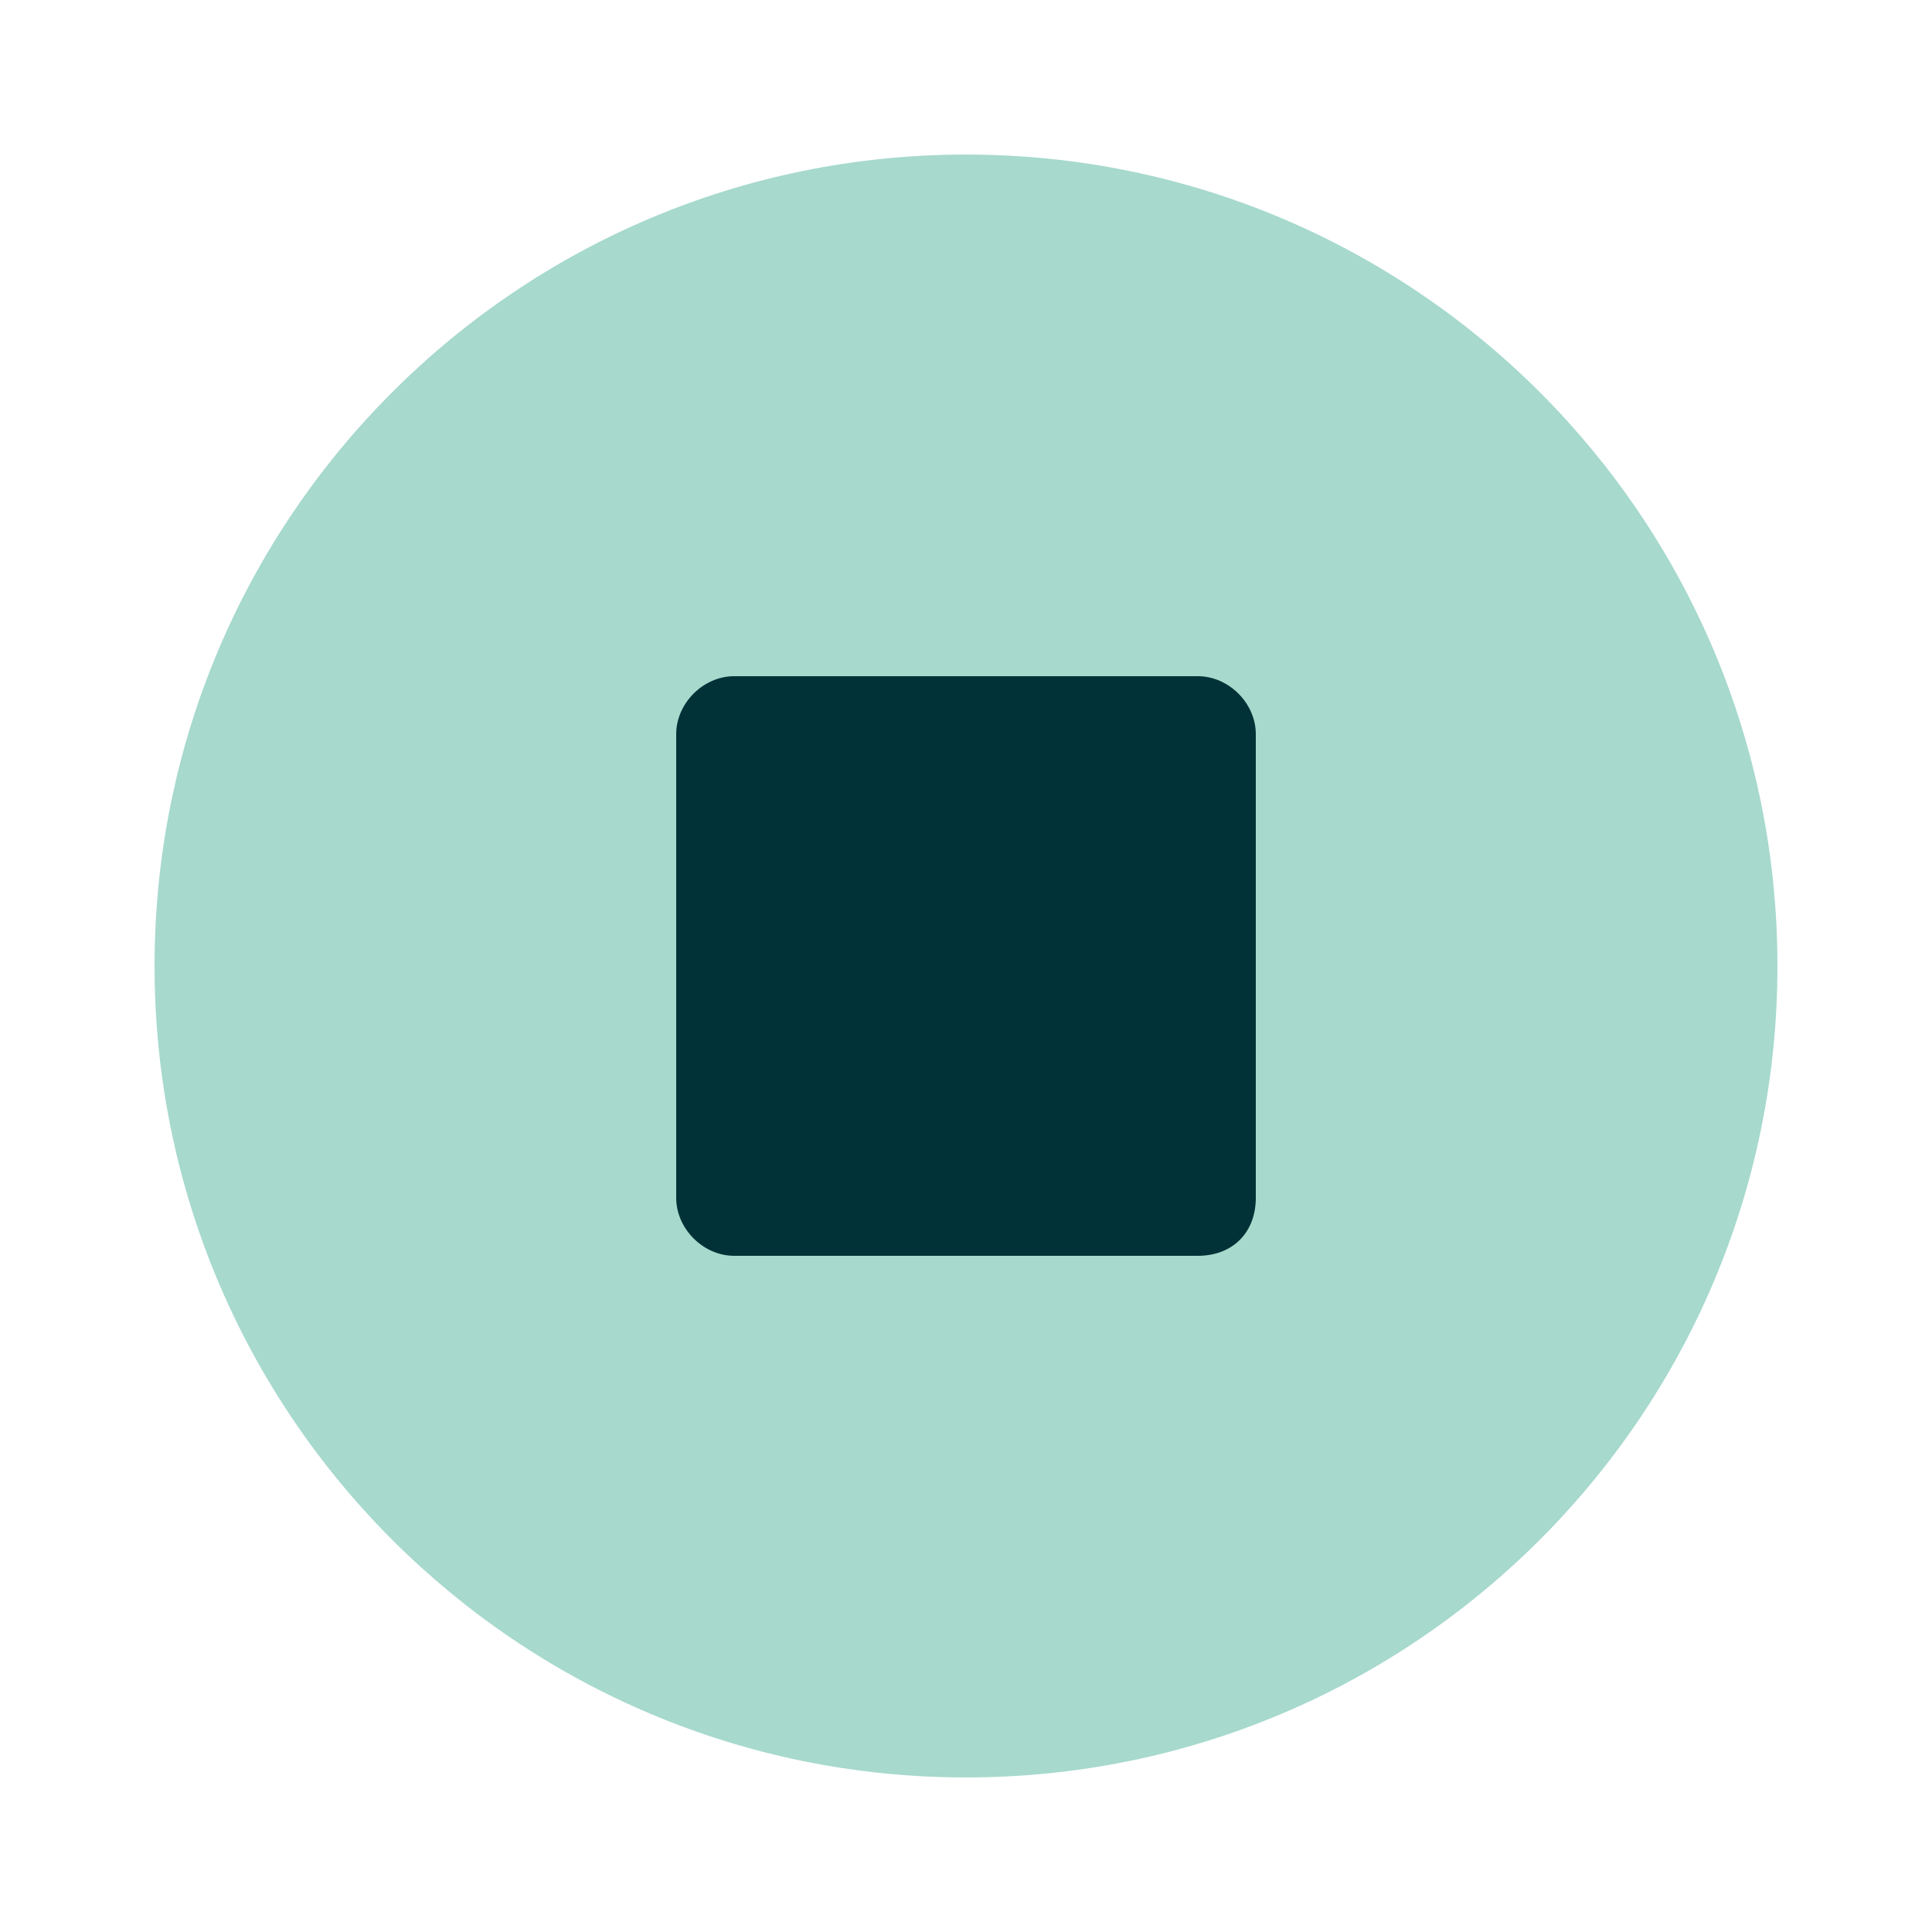
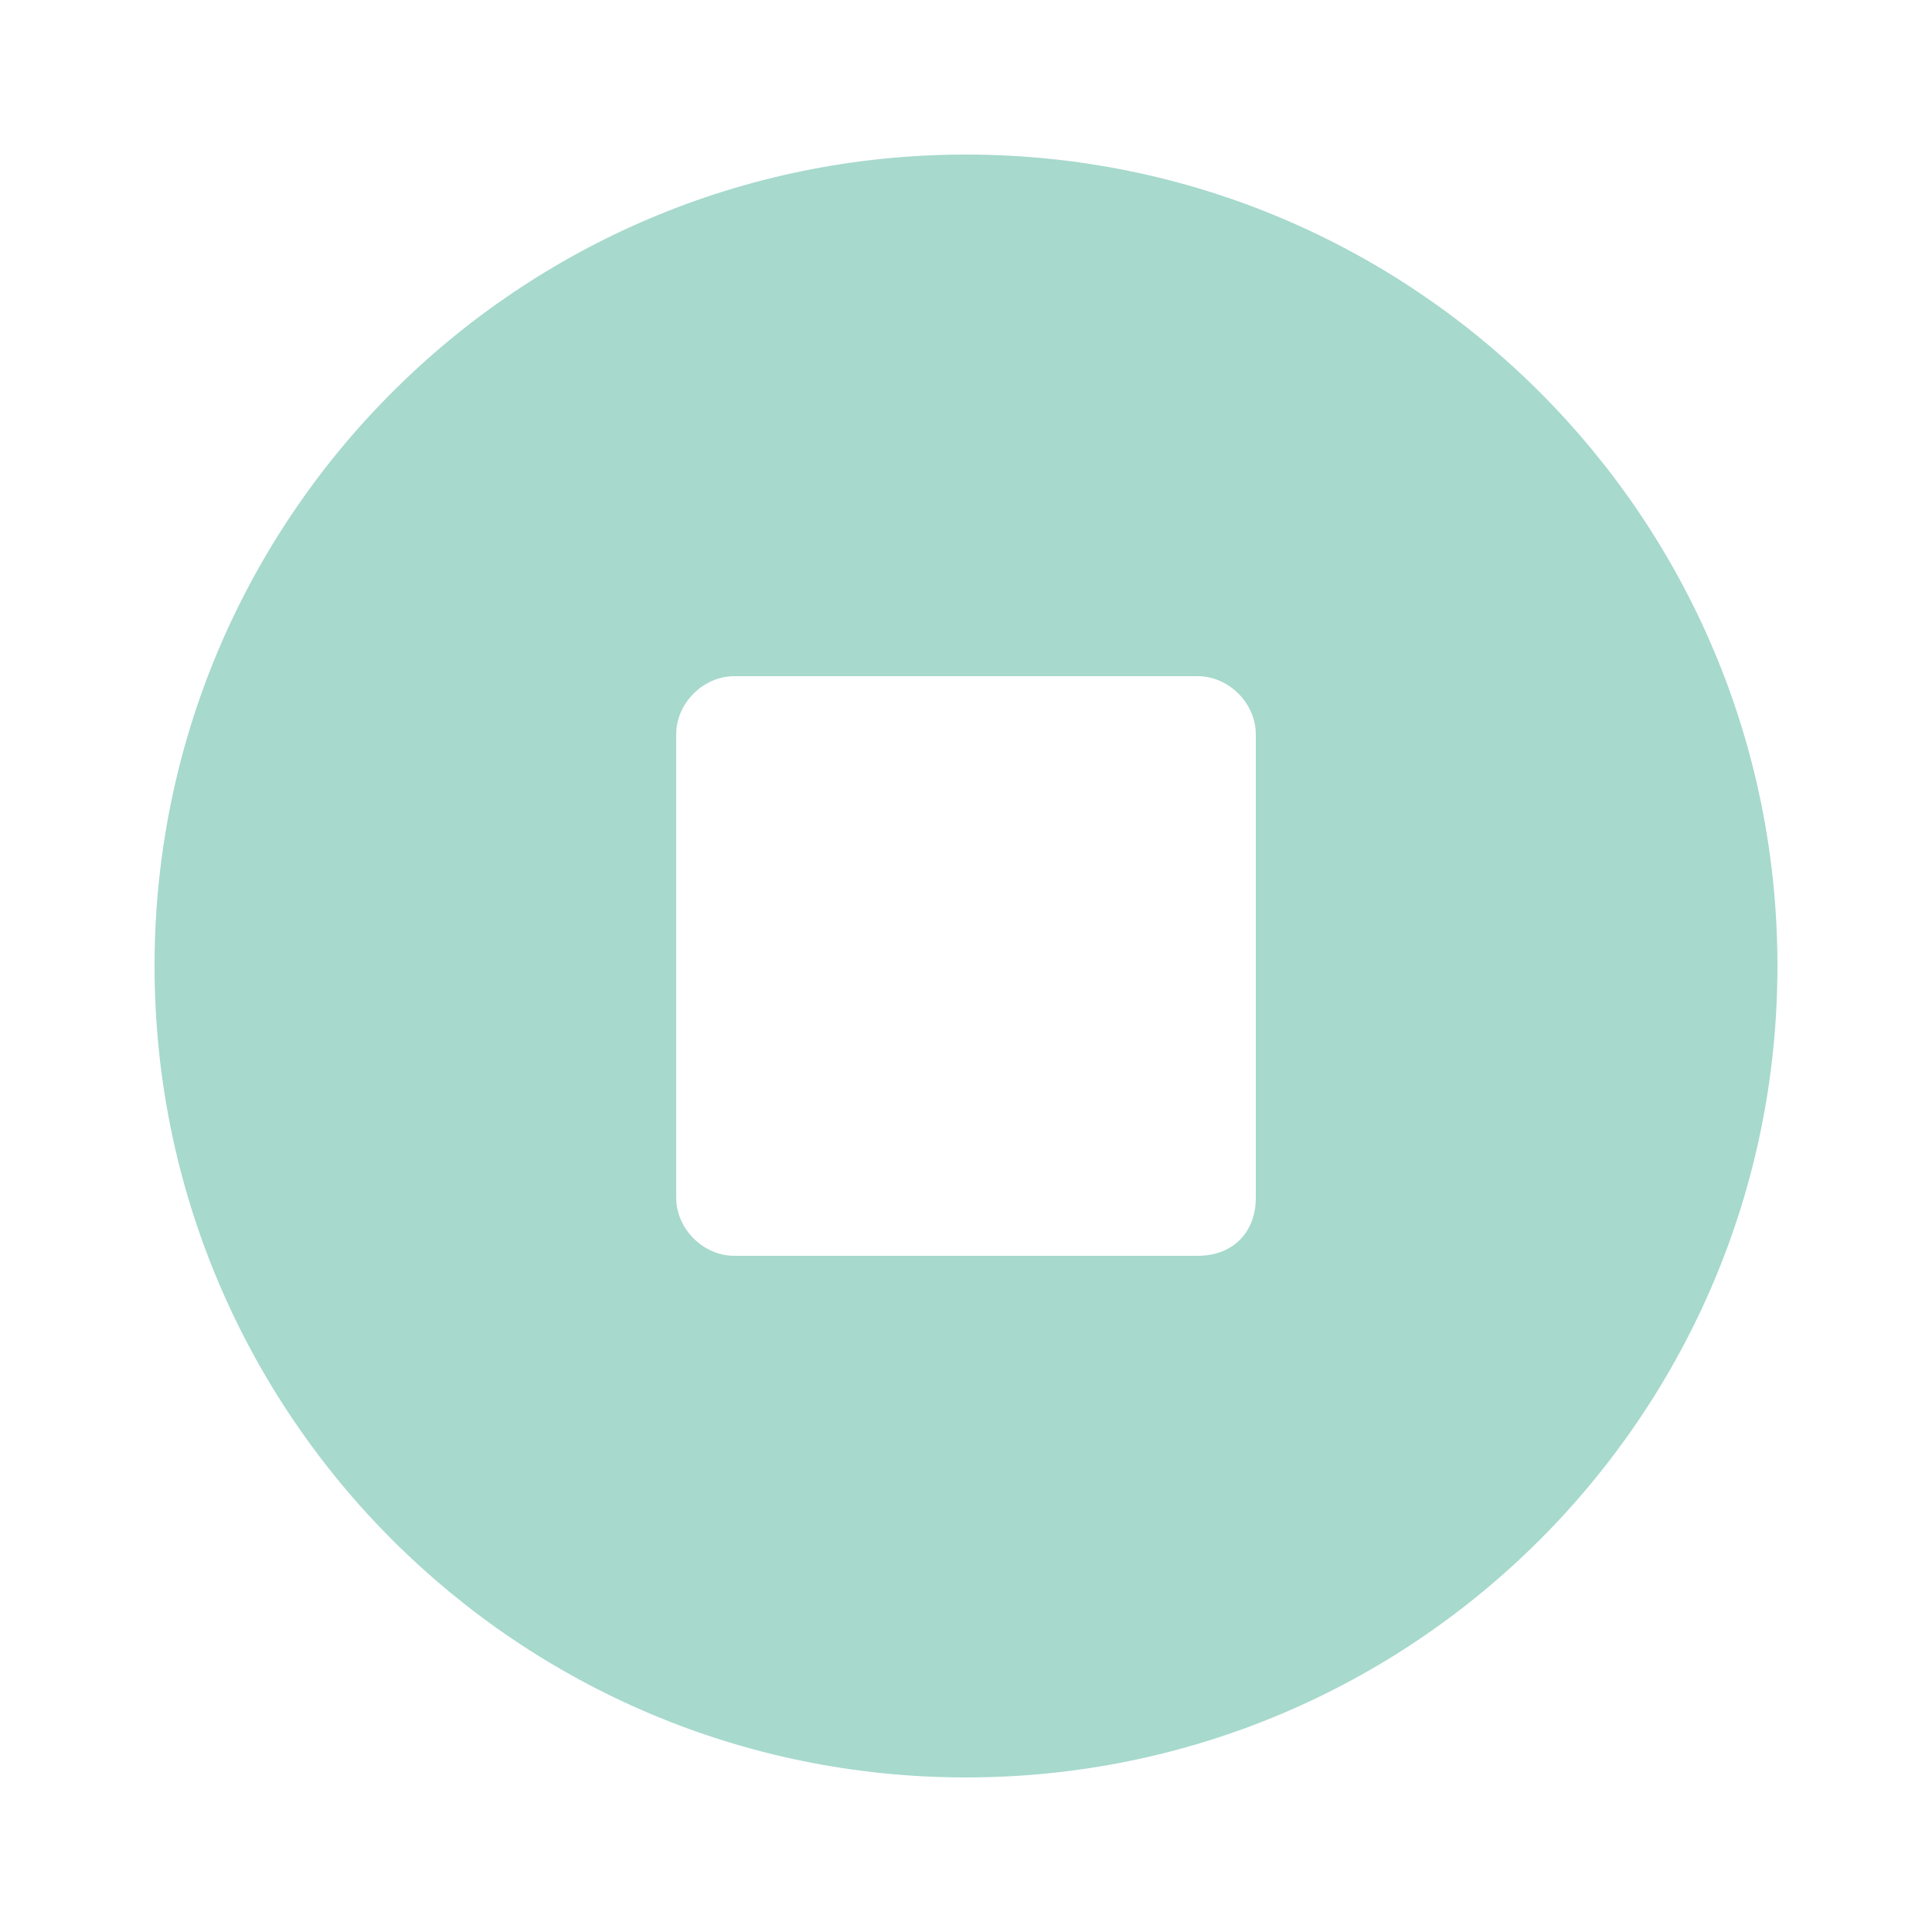
<svg xmlns="http://www.w3.org/2000/svg" version="1.1" id="Layer_1" x="0px" y="0px" viewBox="0 0 50 50" style="enable-background:new 0 0 50 50;" xml:space="preserve">
  <style type="text/css">
- 	.st0{fill:#013237;}
- 	.st1{fill:#A7D9CD;}
+ 	.st0{fill:#A7D9CD;}
</style>
-   <ellipse class="st0" cx="25.6" cy="24.4" rx="14.9" ry="14.8" />
-   <path class="st1" d="M25,4C13.4,4,4,13.4,4,25s9.4,21,21,21s21-9.4,21-21C46,13.4,36.6,4,25,4z M31,32.5H19c-0.8,0-1.5-0.7-1.5-1.5  V19c0-0.8,0.7-1.5,1.5-1.5H31c0.8,0,1.5,0.7,1.5,1.5V31C32.5,31.9,31.9,32.5,31,32.5z" />
+   <path class="st0" d="M25,4C13.4,4,4,13.4,4,25s9.4,21,21,21s21-9.4,21-21S36.6,4,25,4z M31,32.5H19c-0.8,0-1.5-0.7-1.5-1.5V19  c0-0.8,0.7-1.5,1.5-1.5h12c0.8,0,1.5,0.7,1.5,1.5v12C32.5,31.9,31.9,32.5,31,32.5z" />
</svg>
